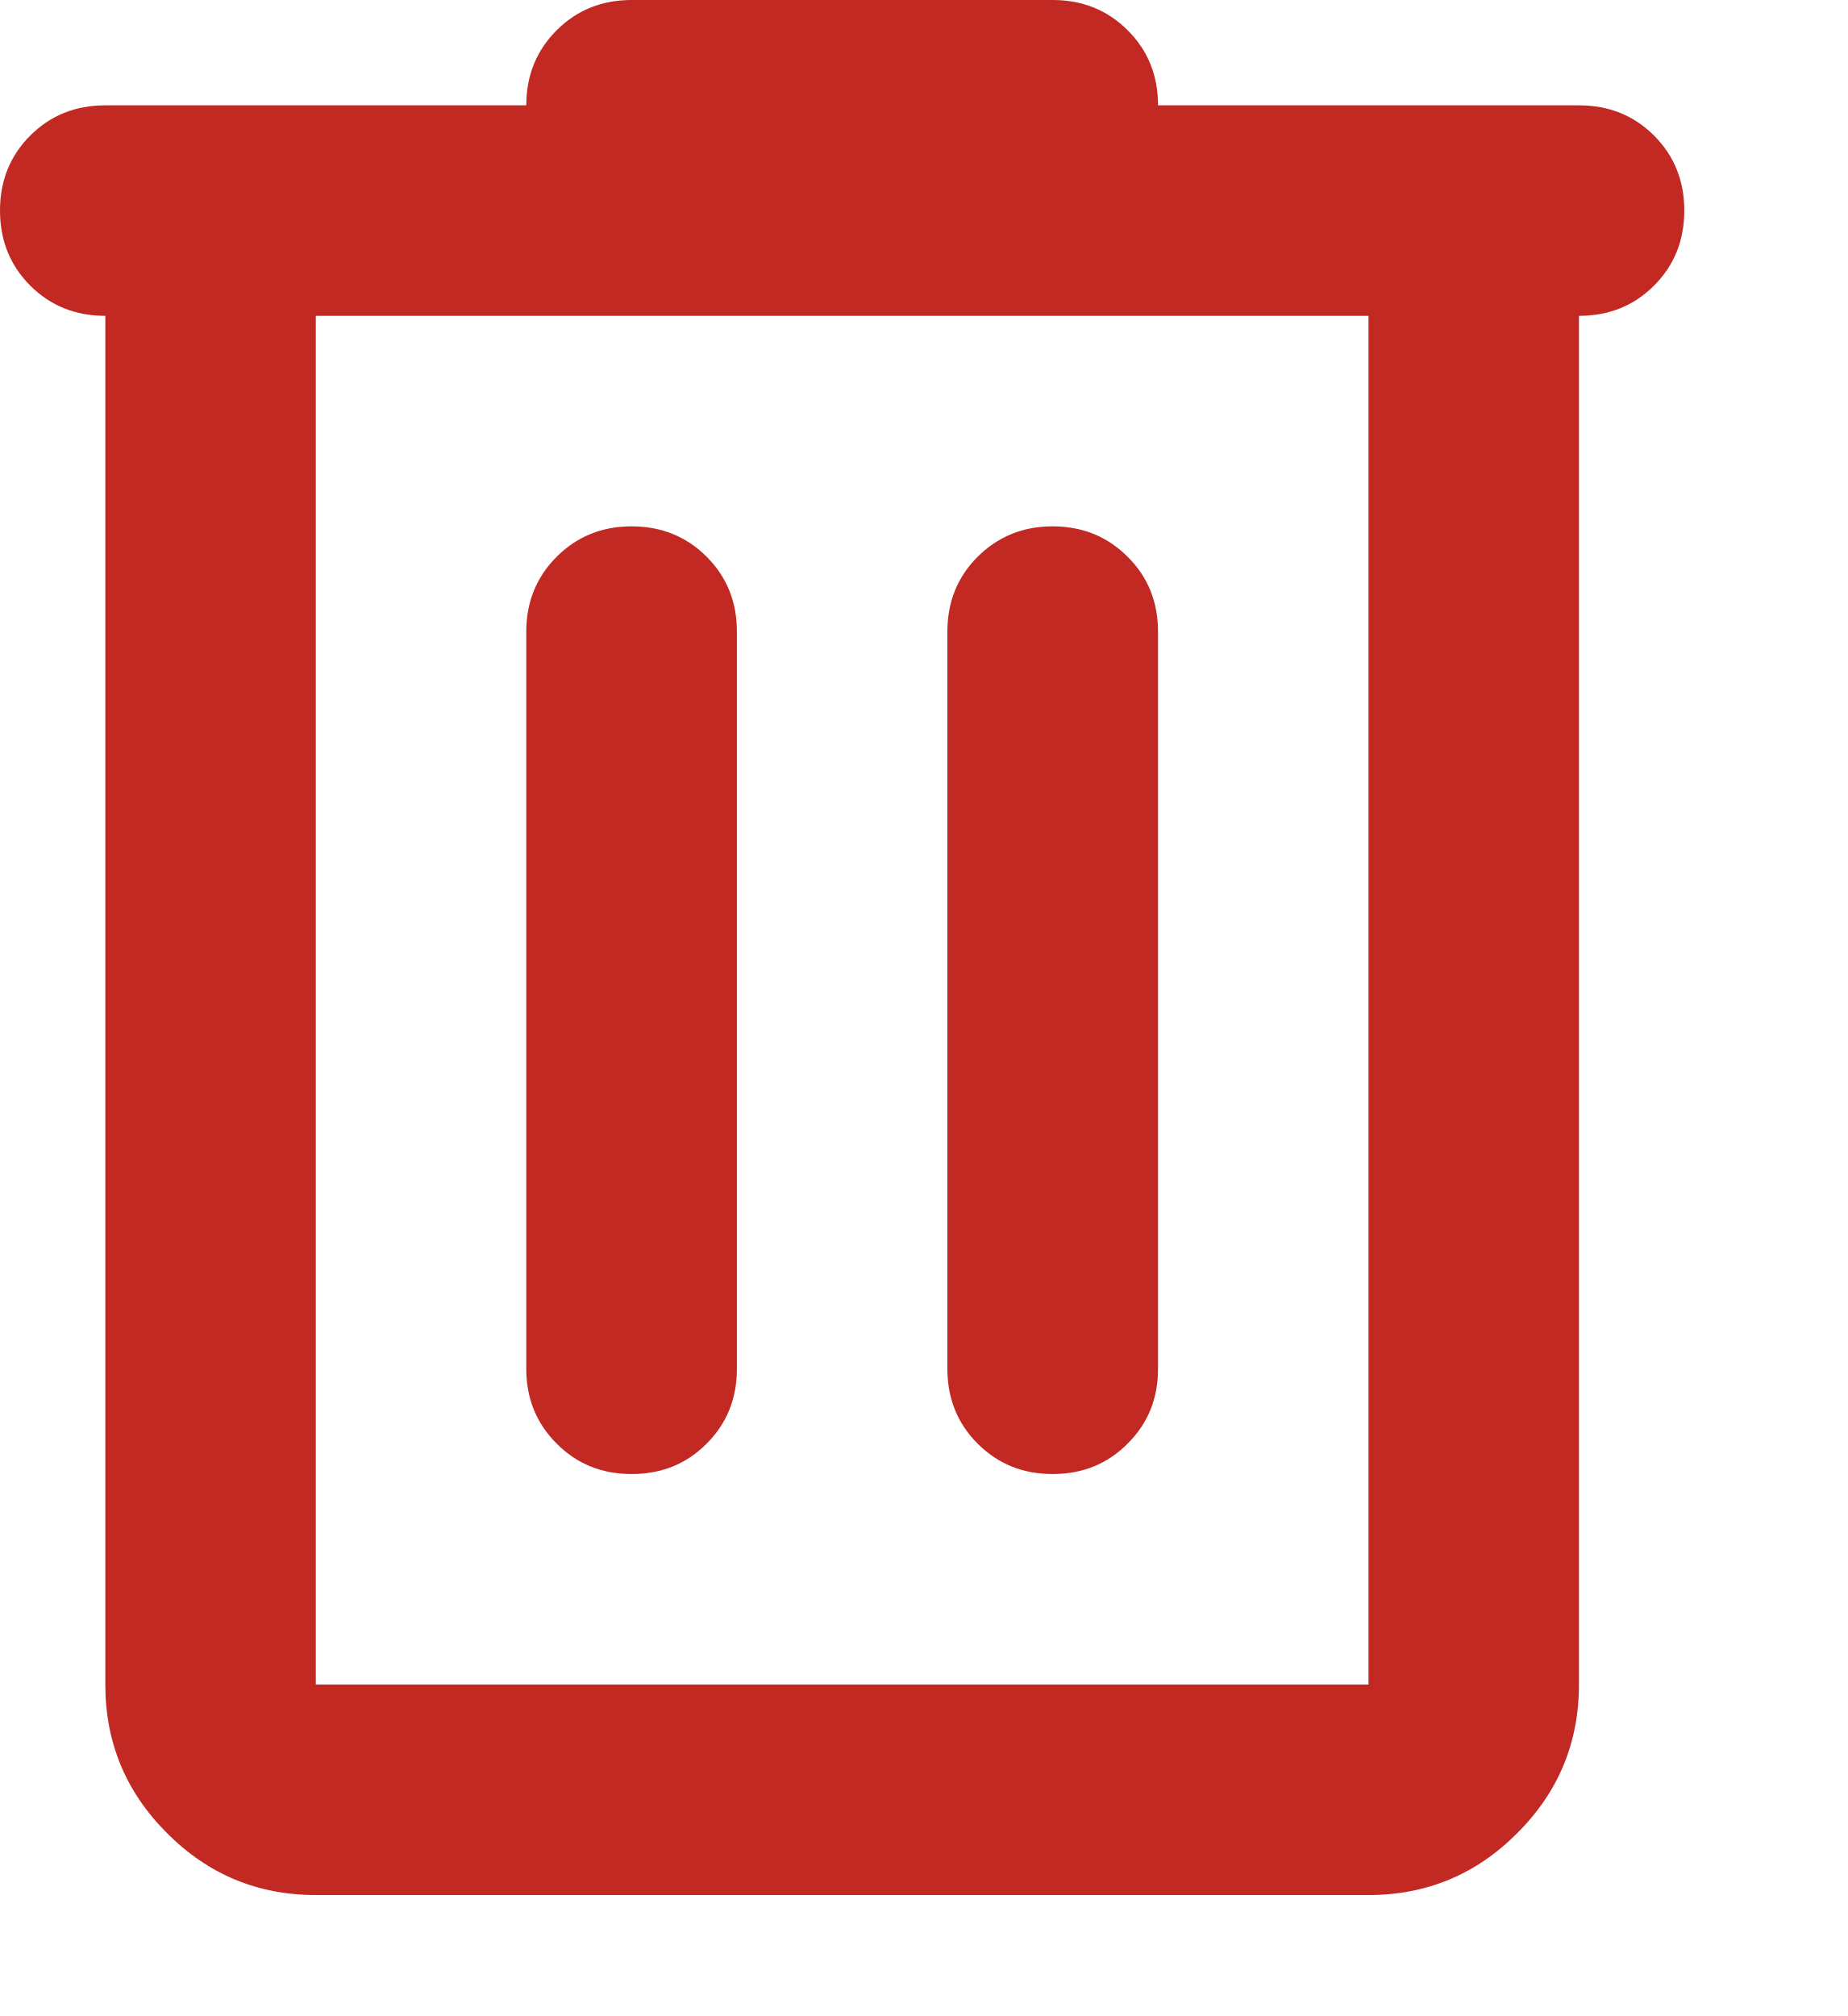
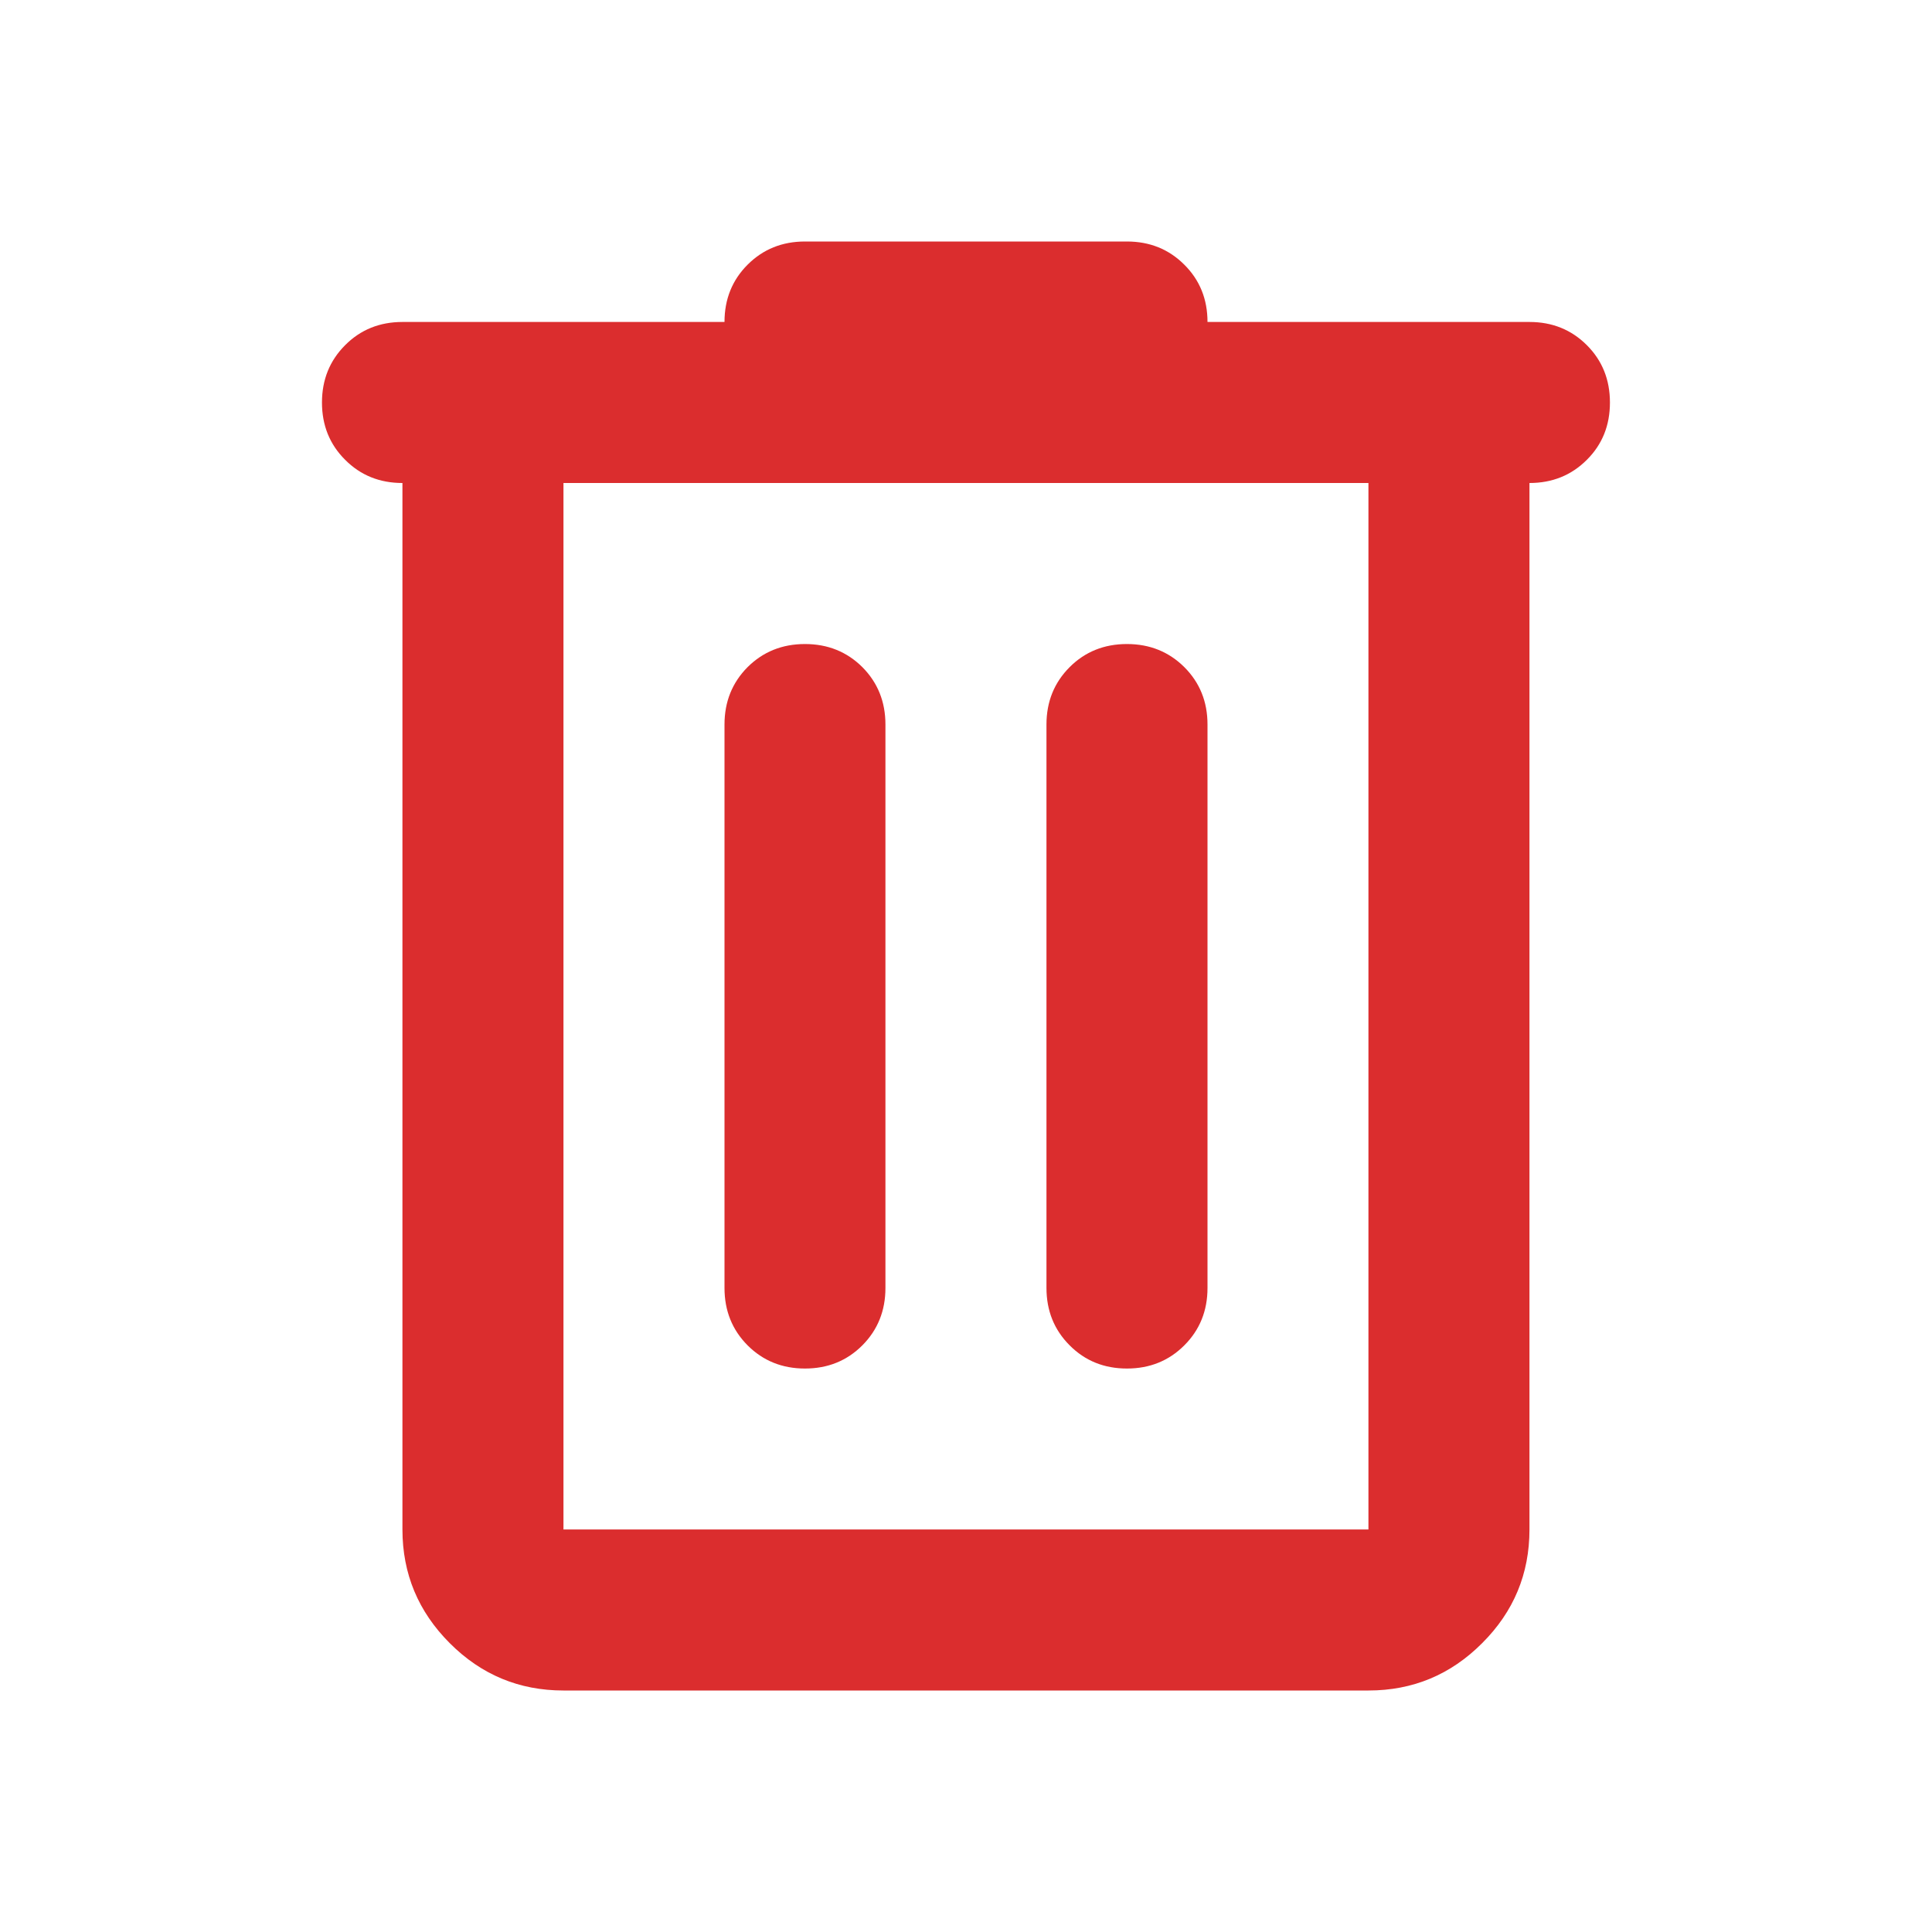
- <svg xmlns="http://www.w3.org/2000/svg" width="11" height="12" viewBox="0 0 11 12" fill="none">
-   <path d="M1.88 11.28C1.535 11.28 1.24 11.158 0.995 10.912C0.749 10.667 0.627 10.372 0.627 10.027V1.88C0.449 1.88 0.3 1.82 0.18 1.7C0.06 1.58 0 1.431 0 1.253C0 1.076 0.06 0.927 0.18 0.807C0.3 0.687 0.449 0.627 0.627 0.627H3.133C3.133 0.449 3.194 0.3 3.314 0.18C3.434 0.06 3.583 0 3.76 0H6.267C6.444 0 6.593 0.06 6.713 0.18C6.834 0.3 6.894 0.449 6.894 0.627H9.4C9.578 0.627 9.727 0.687 9.847 0.807C9.967 0.927 10.027 1.076 10.027 1.253C10.027 1.431 9.967 1.58 9.847 1.7C9.727 1.82 9.578 1.88 9.4 1.88V10.027C9.4 10.372 9.278 10.667 9.032 10.912C8.787 11.158 8.492 11.28 8.147 11.28H1.88ZM8.147 1.88H1.88V10.027H8.147V1.88ZM4.207 8.593C4.327 8.473 4.387 8.325 4.387 8.147V3.76C4.387 3.583 4.327 3.434 4.207 3.314C4.087 3.194 3.938 3.133 3.76 3.133C3.583 3.133 3.434 3.194 3.314 3.314C3.194 3.434 3.133 3.583 3.133 3.76V8.147C3.133 8.325 3.194 8.473 3.314 8.593C3.434 8.714 3.583 8.774 3.76 8.774C3.938 8.774 4.087 8.714 4.207 8.593ZM6.713 8.593C6.834 8.473 6.894 8.325 6.894 8.147V3.76C6.894 3.583 6.834 3.434 6.713 3.314C6.593 3.194 6.444 3.133 6.267 3.133C6.089 3.133 5.941 3.194 5.82 3.314C5.7 3.434 5.64 3.583 5.64 3.76V8.147C5.64 8.325 5.7 8.473 5.82 8.593C5.941 8.714 6.089 8.774 6.267 8.774C6.444 8.774 6.593 8.714 6.713 8.593Z" fill="#C22923" />
+ <svg xmlns="http://www.w3.org/2000/svg" width="20" height="20" viewBox="0 0 20 20" fill="none">
+   <mask id="mask0_10786_12138" style="mask-type:alpha" maskUnits="userSpaceOnUse" x="0" y="0" width="20" height="20">
+     <rect width="20" height="20" fill="#DB2D2E" />
+   </mask>
+   <g mask="url(#mask0_10786_12138)">
+     <path d="M5.833 17.5C5.375 17.5 4.982 17.337 4.656 17.01C4.33 16.684 4.166 16.292 4.166 15.833V5C3.93 5 3.732 4.92 3.573 4.76C3.413 4.601 3.333 4.403 3.333 4.167C3.333 3.931 3.413 3.733 3.573 3.573C3.732 3.413 3.93 3.333 4.166 3.333H7.5C7.5 3.097 7.58 2.899 7.739 2.74C7.899 2.58 8.097 2.5 8.333 2.5H11.666C11.902 2.5 12.1 2.58 12.26 2.74C12.42 2.899 12.5 3.097 12.5 3.333H15.833C16.069 3.333 16.267 3.413 16.427 3.573C16.587 3.733 16.666 3.931 16.666 4.167C16.666 4.403 16.587 4.601 16.427 4.76C16.267 4.92 16.069 5 15.833 5V15.833C15.833 16.292 15.67 16.684 15.343 17.01C15.017 17.337 14.625 17.5 14.166 17.5H5.833ZM14.166 5H5.833V15.833H14.166V5ZM8.927 13.927C9.086 13.767 9.166 13.569 9.166 13.333V7.5C9.166 7.264 9.086 7.066 8.927 6.906C8.767 6.747 8.569 6.667 8.333 6.667C8.097 6.667 7.899 6.747 7.739 6.906C7.58 7.066 7.5 7.264 7.5 7.5V13.333C7.5 13.569 7.58 13.767 7.739 13.927C7.899 14.087 8.097 14.167 8.333 14.167C8.569 14.167 8.767 14.087 8.927 13.927ZM12.26 13.927C12.42 13.767 12.5 13.569 12.5 13.333V7.5C12.5 7.264 12.42 7.066 12.26 6.906C12.1 6.747 11.902 6.667 11.666 6.667C11.43 6.667 11.232 6.747 11.073 6.906C10.913 7.066 10.833 7.264 10.833 7.5V13.333C10.833 13.569 10.913 13.767 11.073 13.927C11.232 14.087 11.43 14.167 11.666 14.167C11.902 14.167 12.1 14.087 12.26 13.927Z" fill="#DB2D2E" />
+   </g>
</svg>
